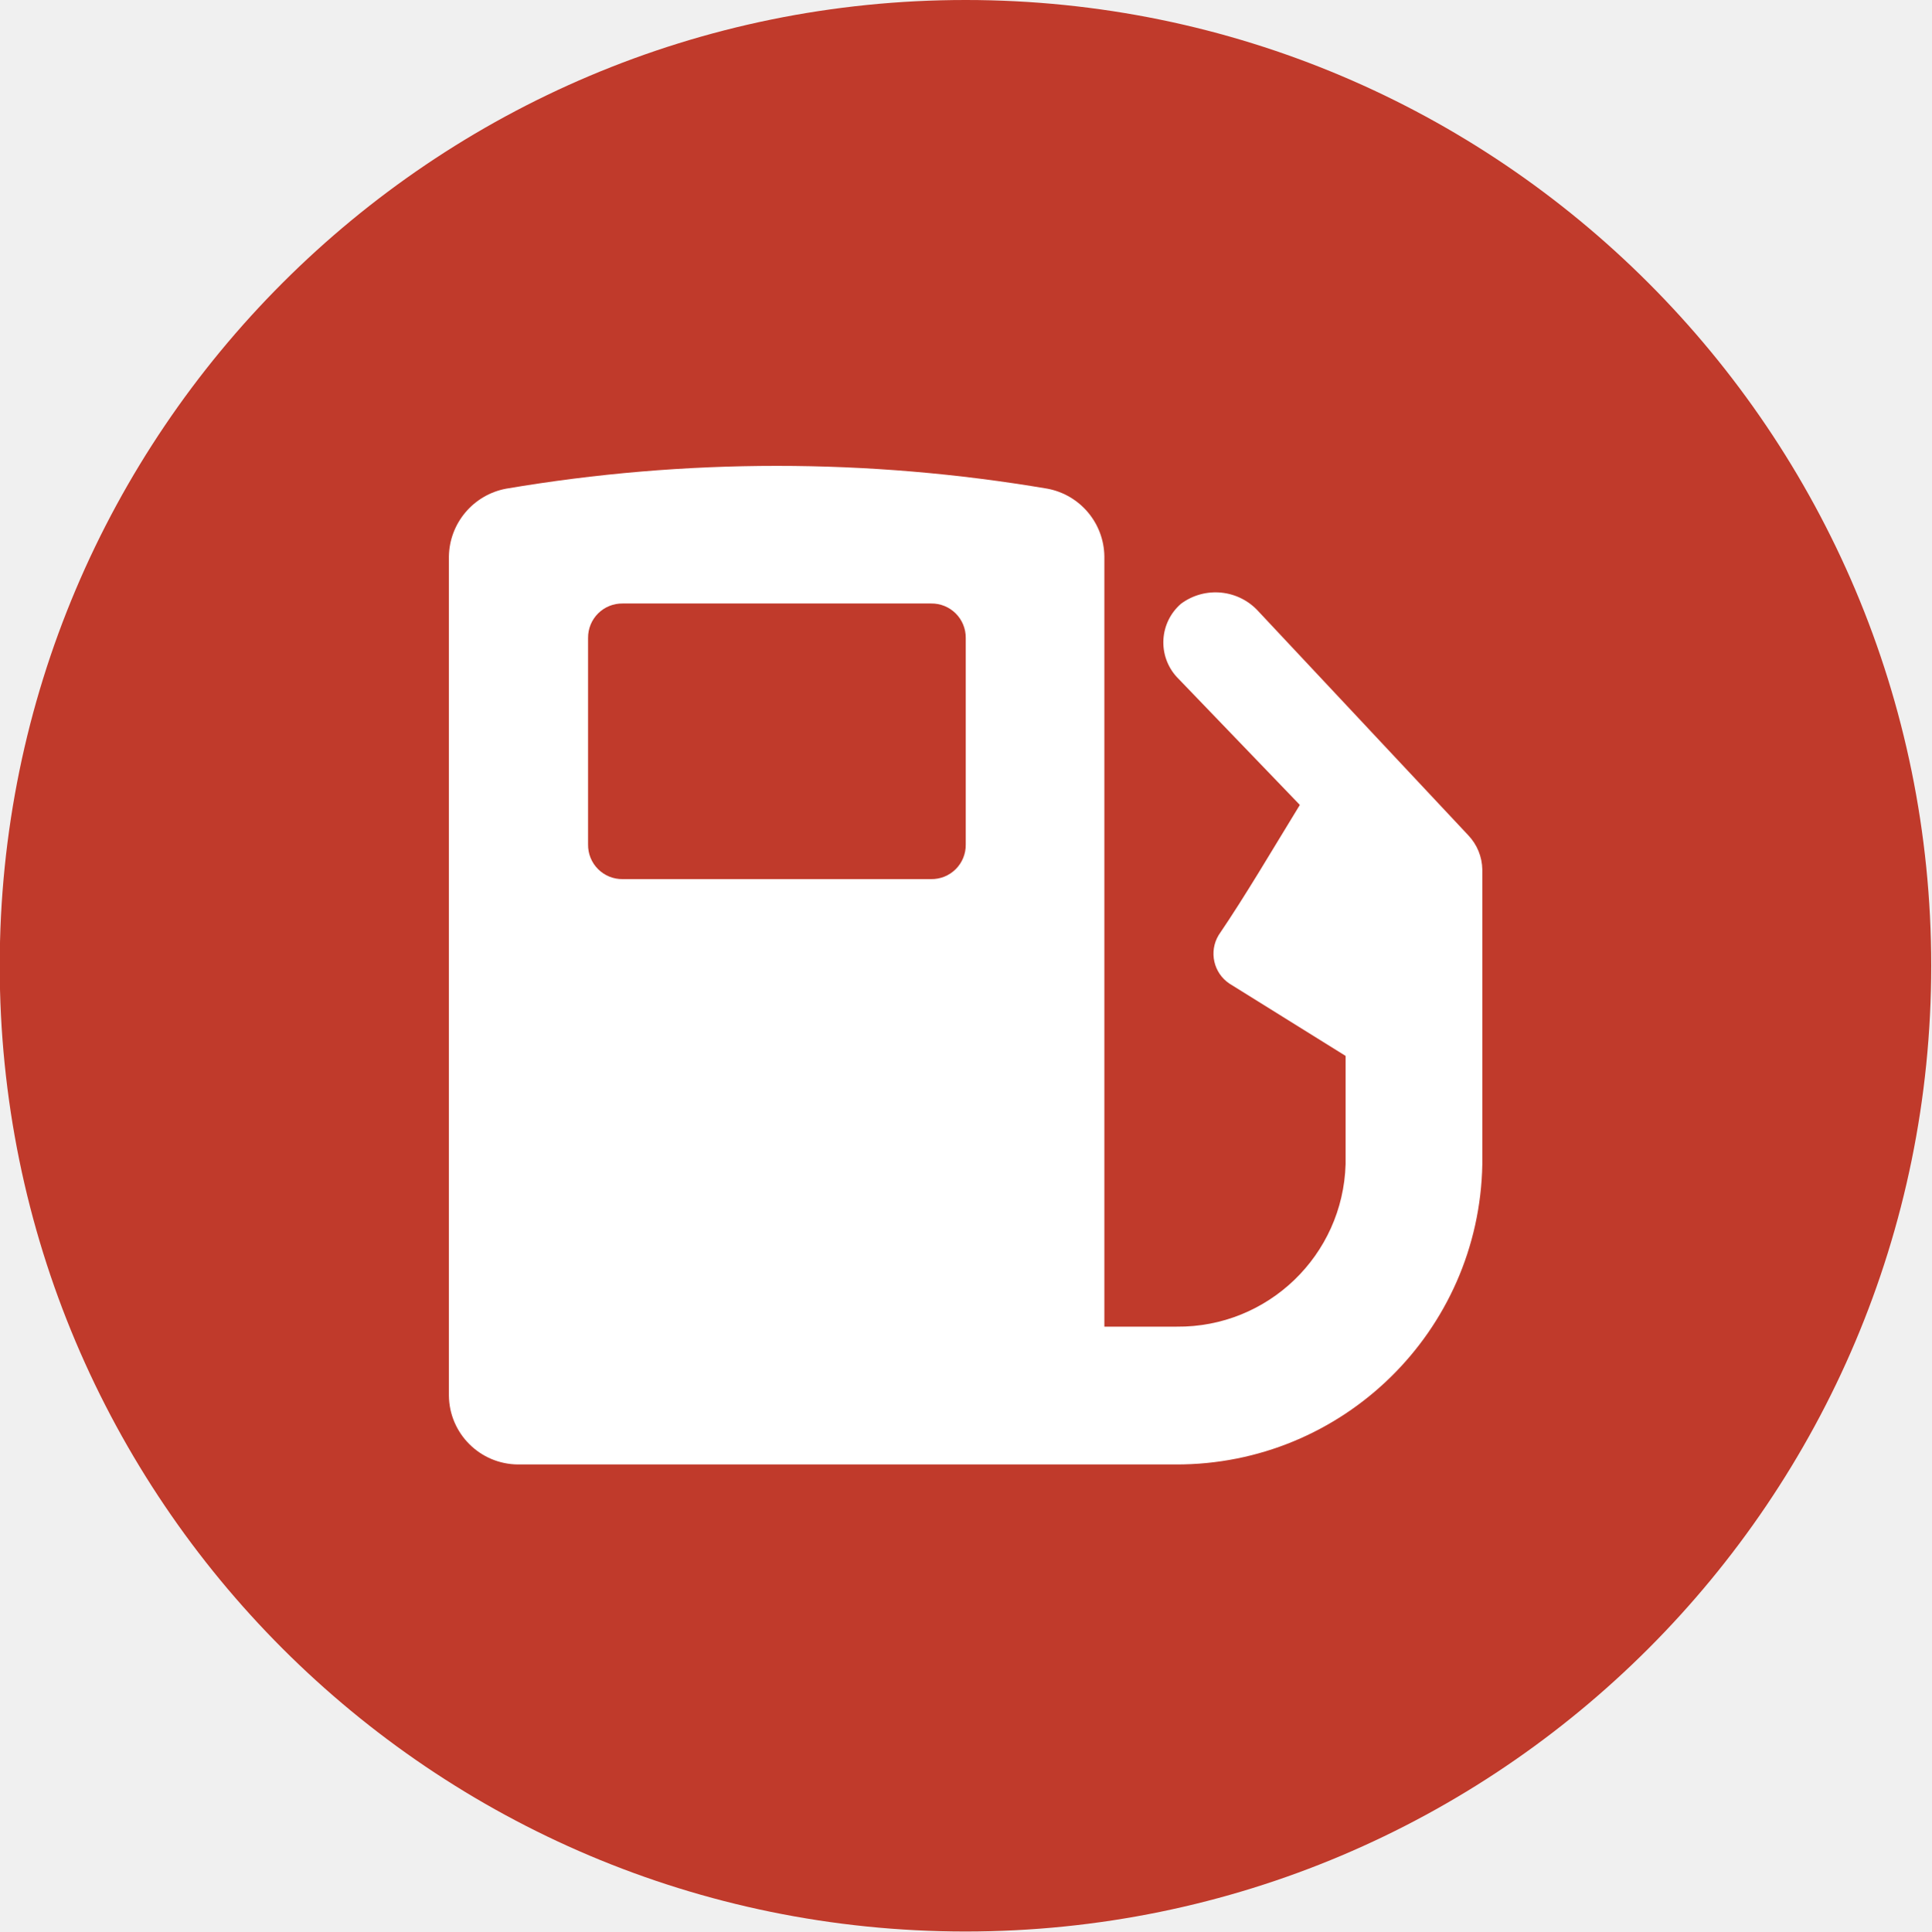
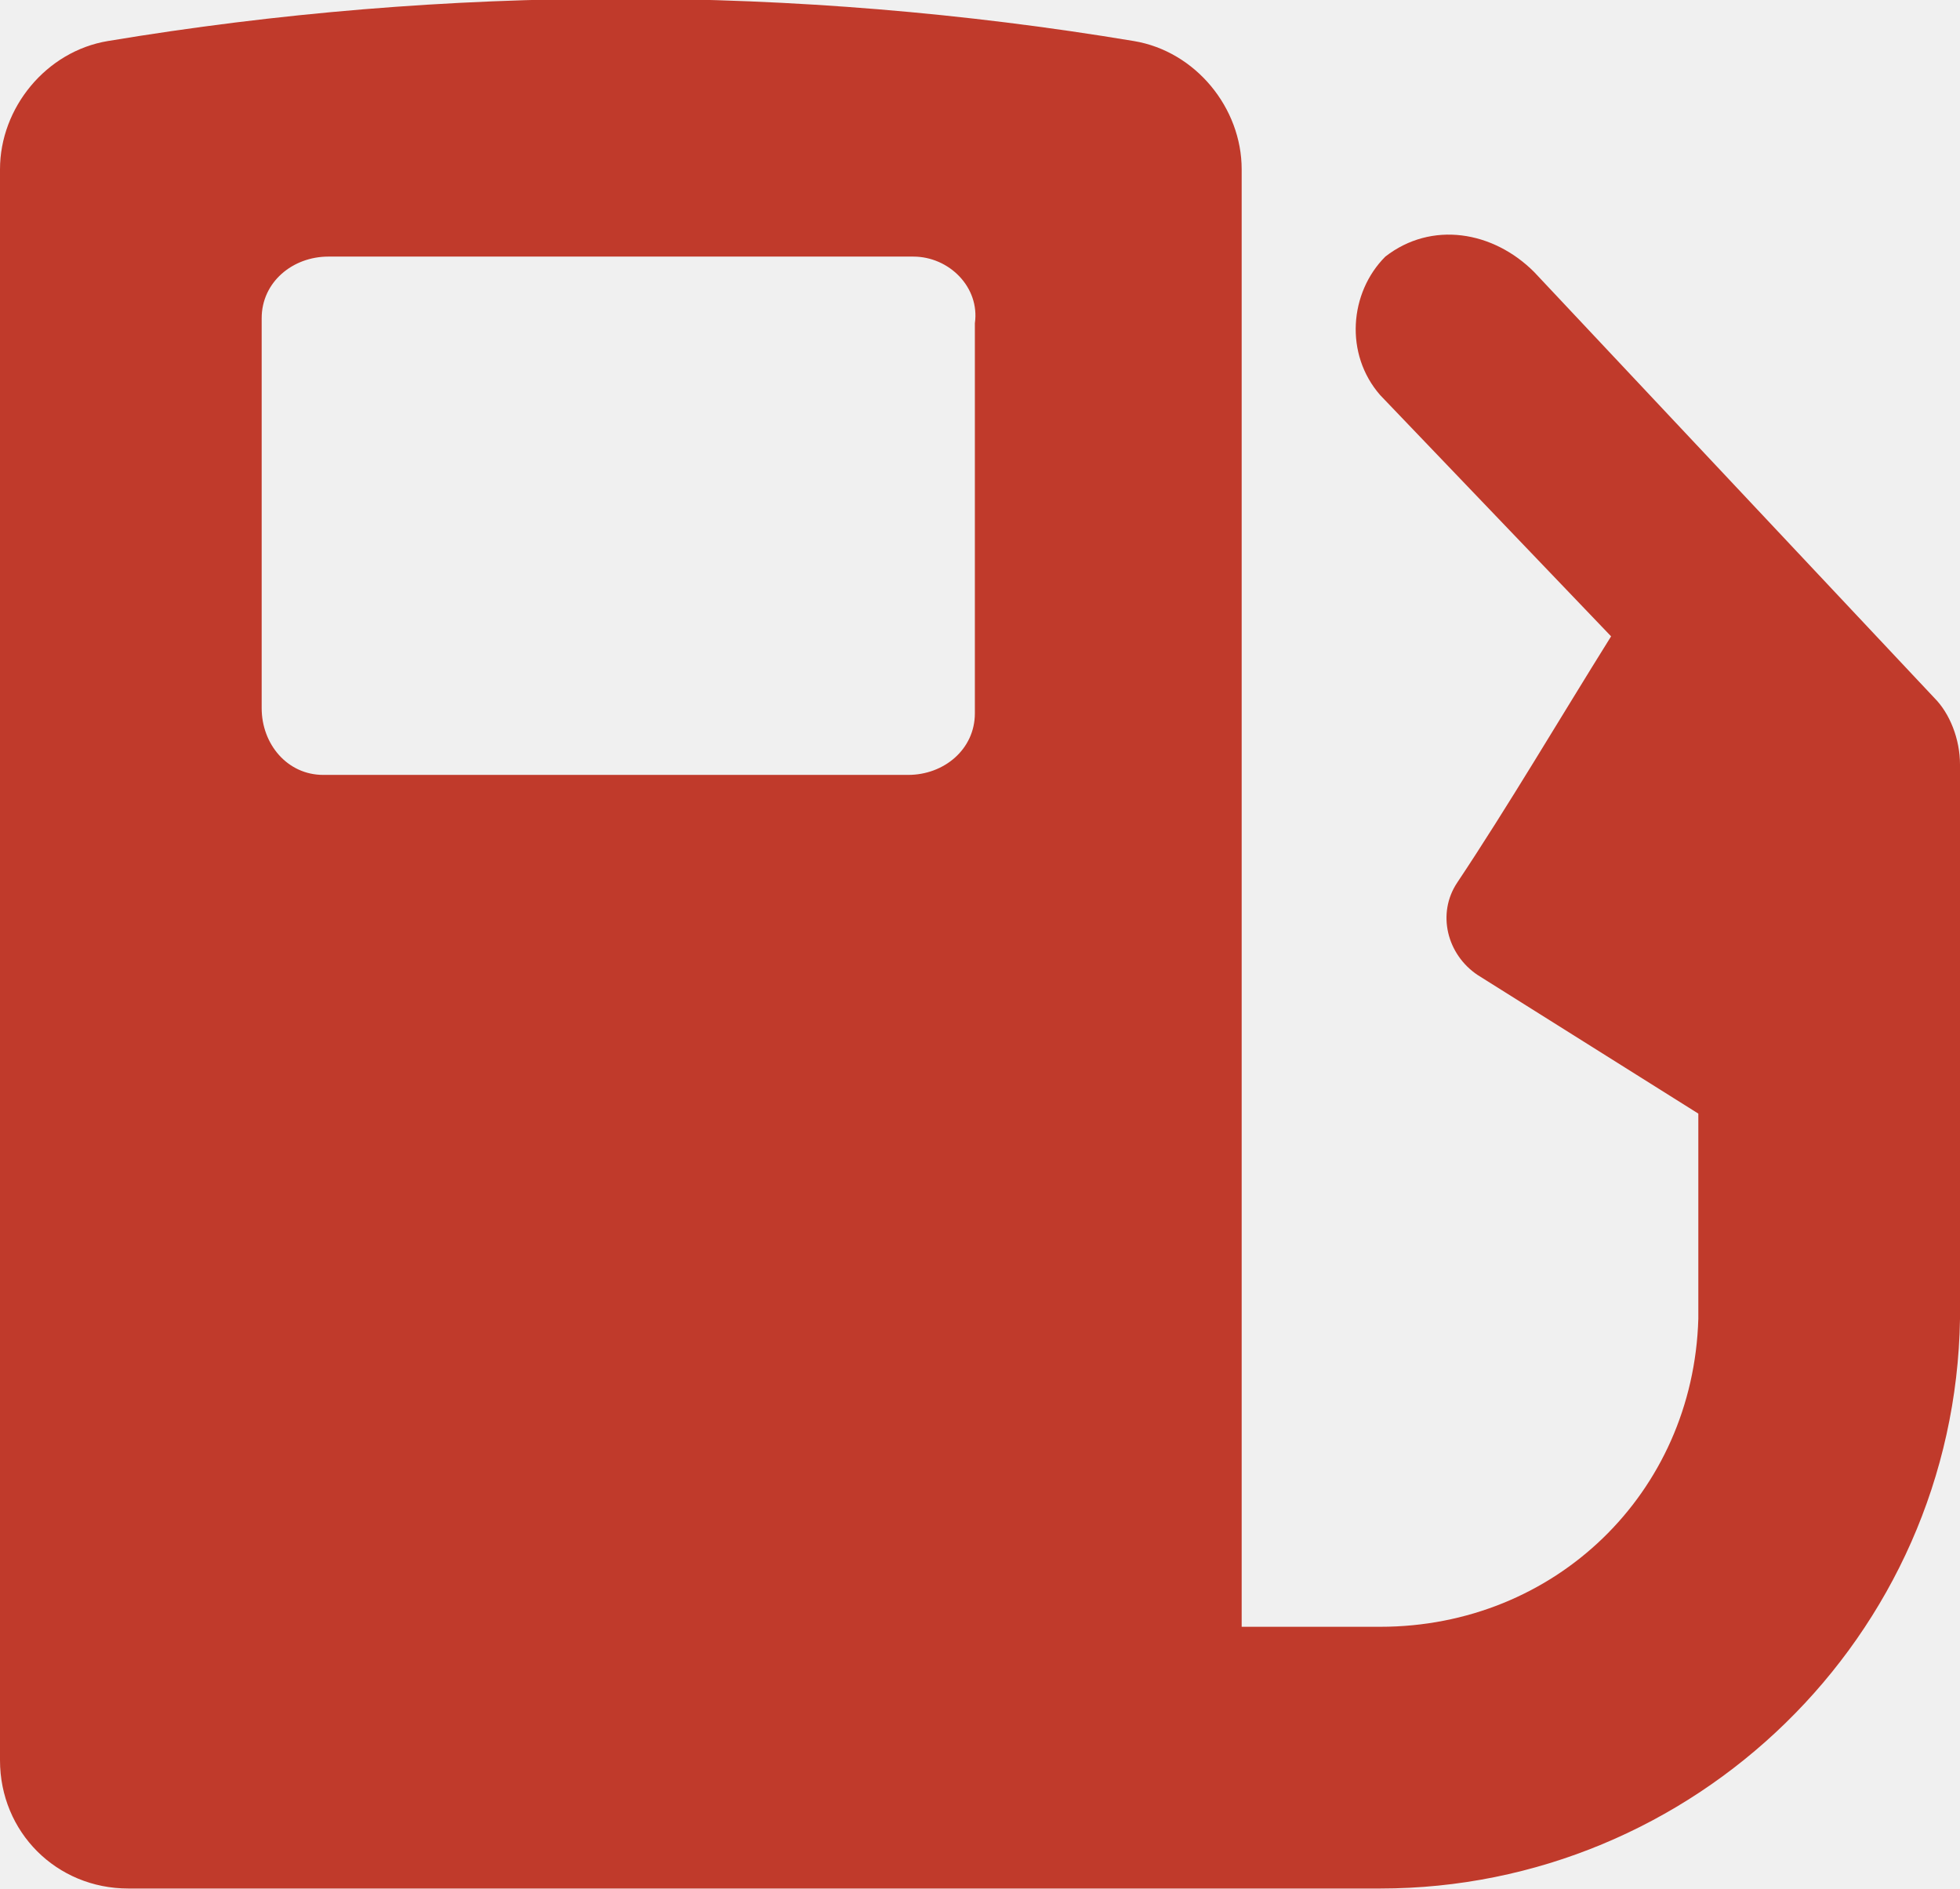
- <svg xmlns="http://www.w3.org/2000/svg" viewBox="0 0 71.33 71.33">
-   <defs>
-     <style>.cls-1{fill:#c03a2b;}.cls-2{fill:#fff;}</style>
-   </defs>
-   <g id="Layer_2" data-name="Layer 2">
-     <g id="Layer_1-2" data-name="Layer 1">
-       <path class="cls-1" d="M71.33,35.67A35.67,35.67,0,1,1,35.67,0,35.67,35.67,0,0,1,71.33,35.67Z" />
-       <path class="cls-2" d="M54.75,43A11.29,11.29,0,0,1,43.42,54.09H19.13a2.57,2.57,0,0,1-2.55-2.54v-31a2.59,2.59,0,0,1,2.11-2.5,59.71,59.71,0,0,1,20,0,2.58,2.58,0,0,1,2.1,2.5V49h2.67a6.18,6.18,0,0,0,6.24-6V39l-4.29-2.67a1.33,1.33,0,0,1-.4-1.79c1-1.47,2-3.18,3-4.81L43.46,25a1.89,1.89,0,0,1,.16-2.7,2.14,2.14,0,0,1,2.86.28l7.75,8.27a1.88,1.88,0,0,1,.52,1.27ZM34.39,22.29H23a1.26,1.26,0,0,0-1.28,1.27v7.63A1.26,1.26,0,0,0,23,32.47H34.39a1.26,1.26,0,0,0,1.28-1.28V23.56A1.26,1.26,0,0,0,34.39,22.29Z" />
-     </g>
-   </g>
+ <svg xmlns="http://www.w3.org/2000/svg" version="1.1" id="Layer_1" x="0px" y="0px" viewBox="0 0 38.2 36.8" style="enable-background:new 0 0 38.2 36.8;" xml:space="preserve">
+   <style type="text/css">
+ 	.st0{fill:#C03A2B;}
+ </style>
+   <path class="st0" d="M38.2,25.7c-0.1,6.2-5.2,11.1-11.3,11.1H2.5c-1.4,0-2.5-1.1-2.5-2.5v-31C0,2.1,0.9,1,2.1,0.8  c6.6-1.1,13.4-1.1,20,0c1.2,0.2,2.1,1.3,2.1,2.5v28.4h2.7c3.4,0,6.1-2.6,6.2-6v-4L28.8,19c-0.6-0.4-0.8-1.2-0.4-1.8  c1-1.5,2-3.2,3-4.8l-4.5-4.7c-0.7-0.8-0.6-2,0.1-2.7l0,0c0.9-0.7,2.1-0.5,2.9,0.3l7.8,8.3c0.3,0.3,0.5,0.8,0.5,1.3V25.7z M17.8,5  H6.4C5.7,5,5.1,5.5,5.1,6.2l0,0v7.6c0,0.7,0.5,1.3,1.2,1.3l0,0h11.4c0.7,0,1.3-0.5,1.3-1.2l0,0V6.3C19.1,5.6,18.5,5,17.8,5L17.8,5z" />
</svg>
